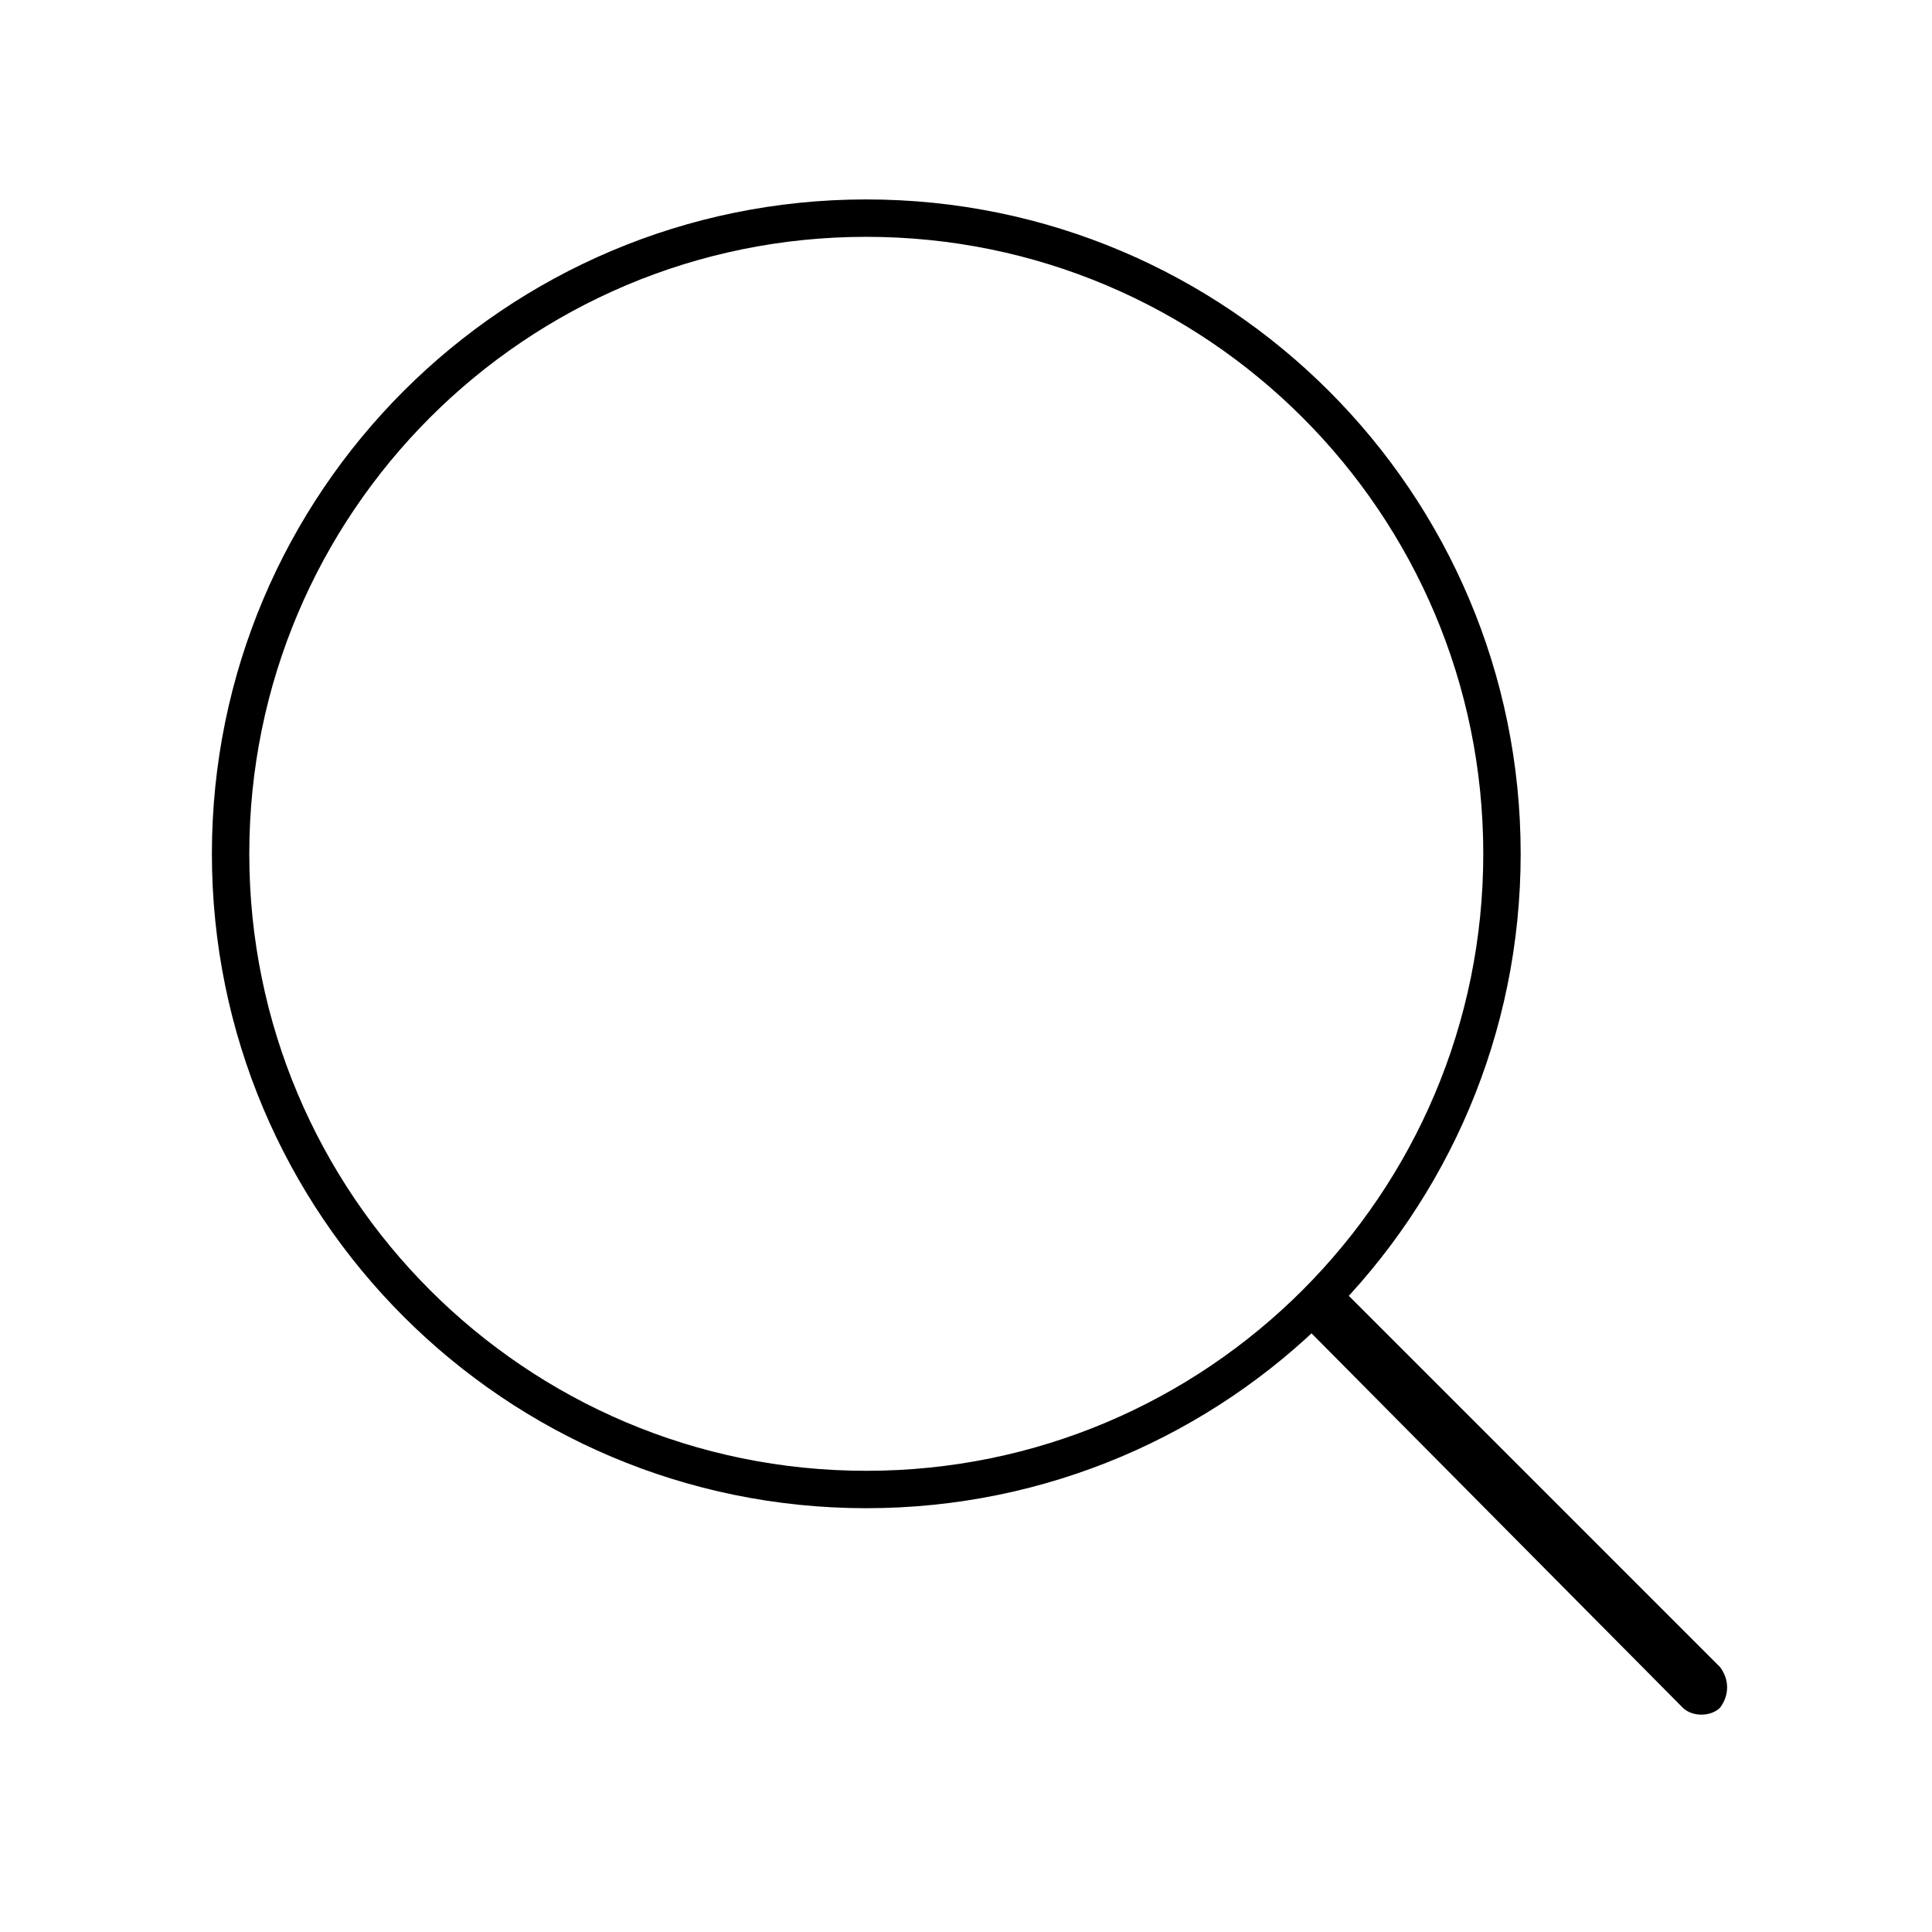
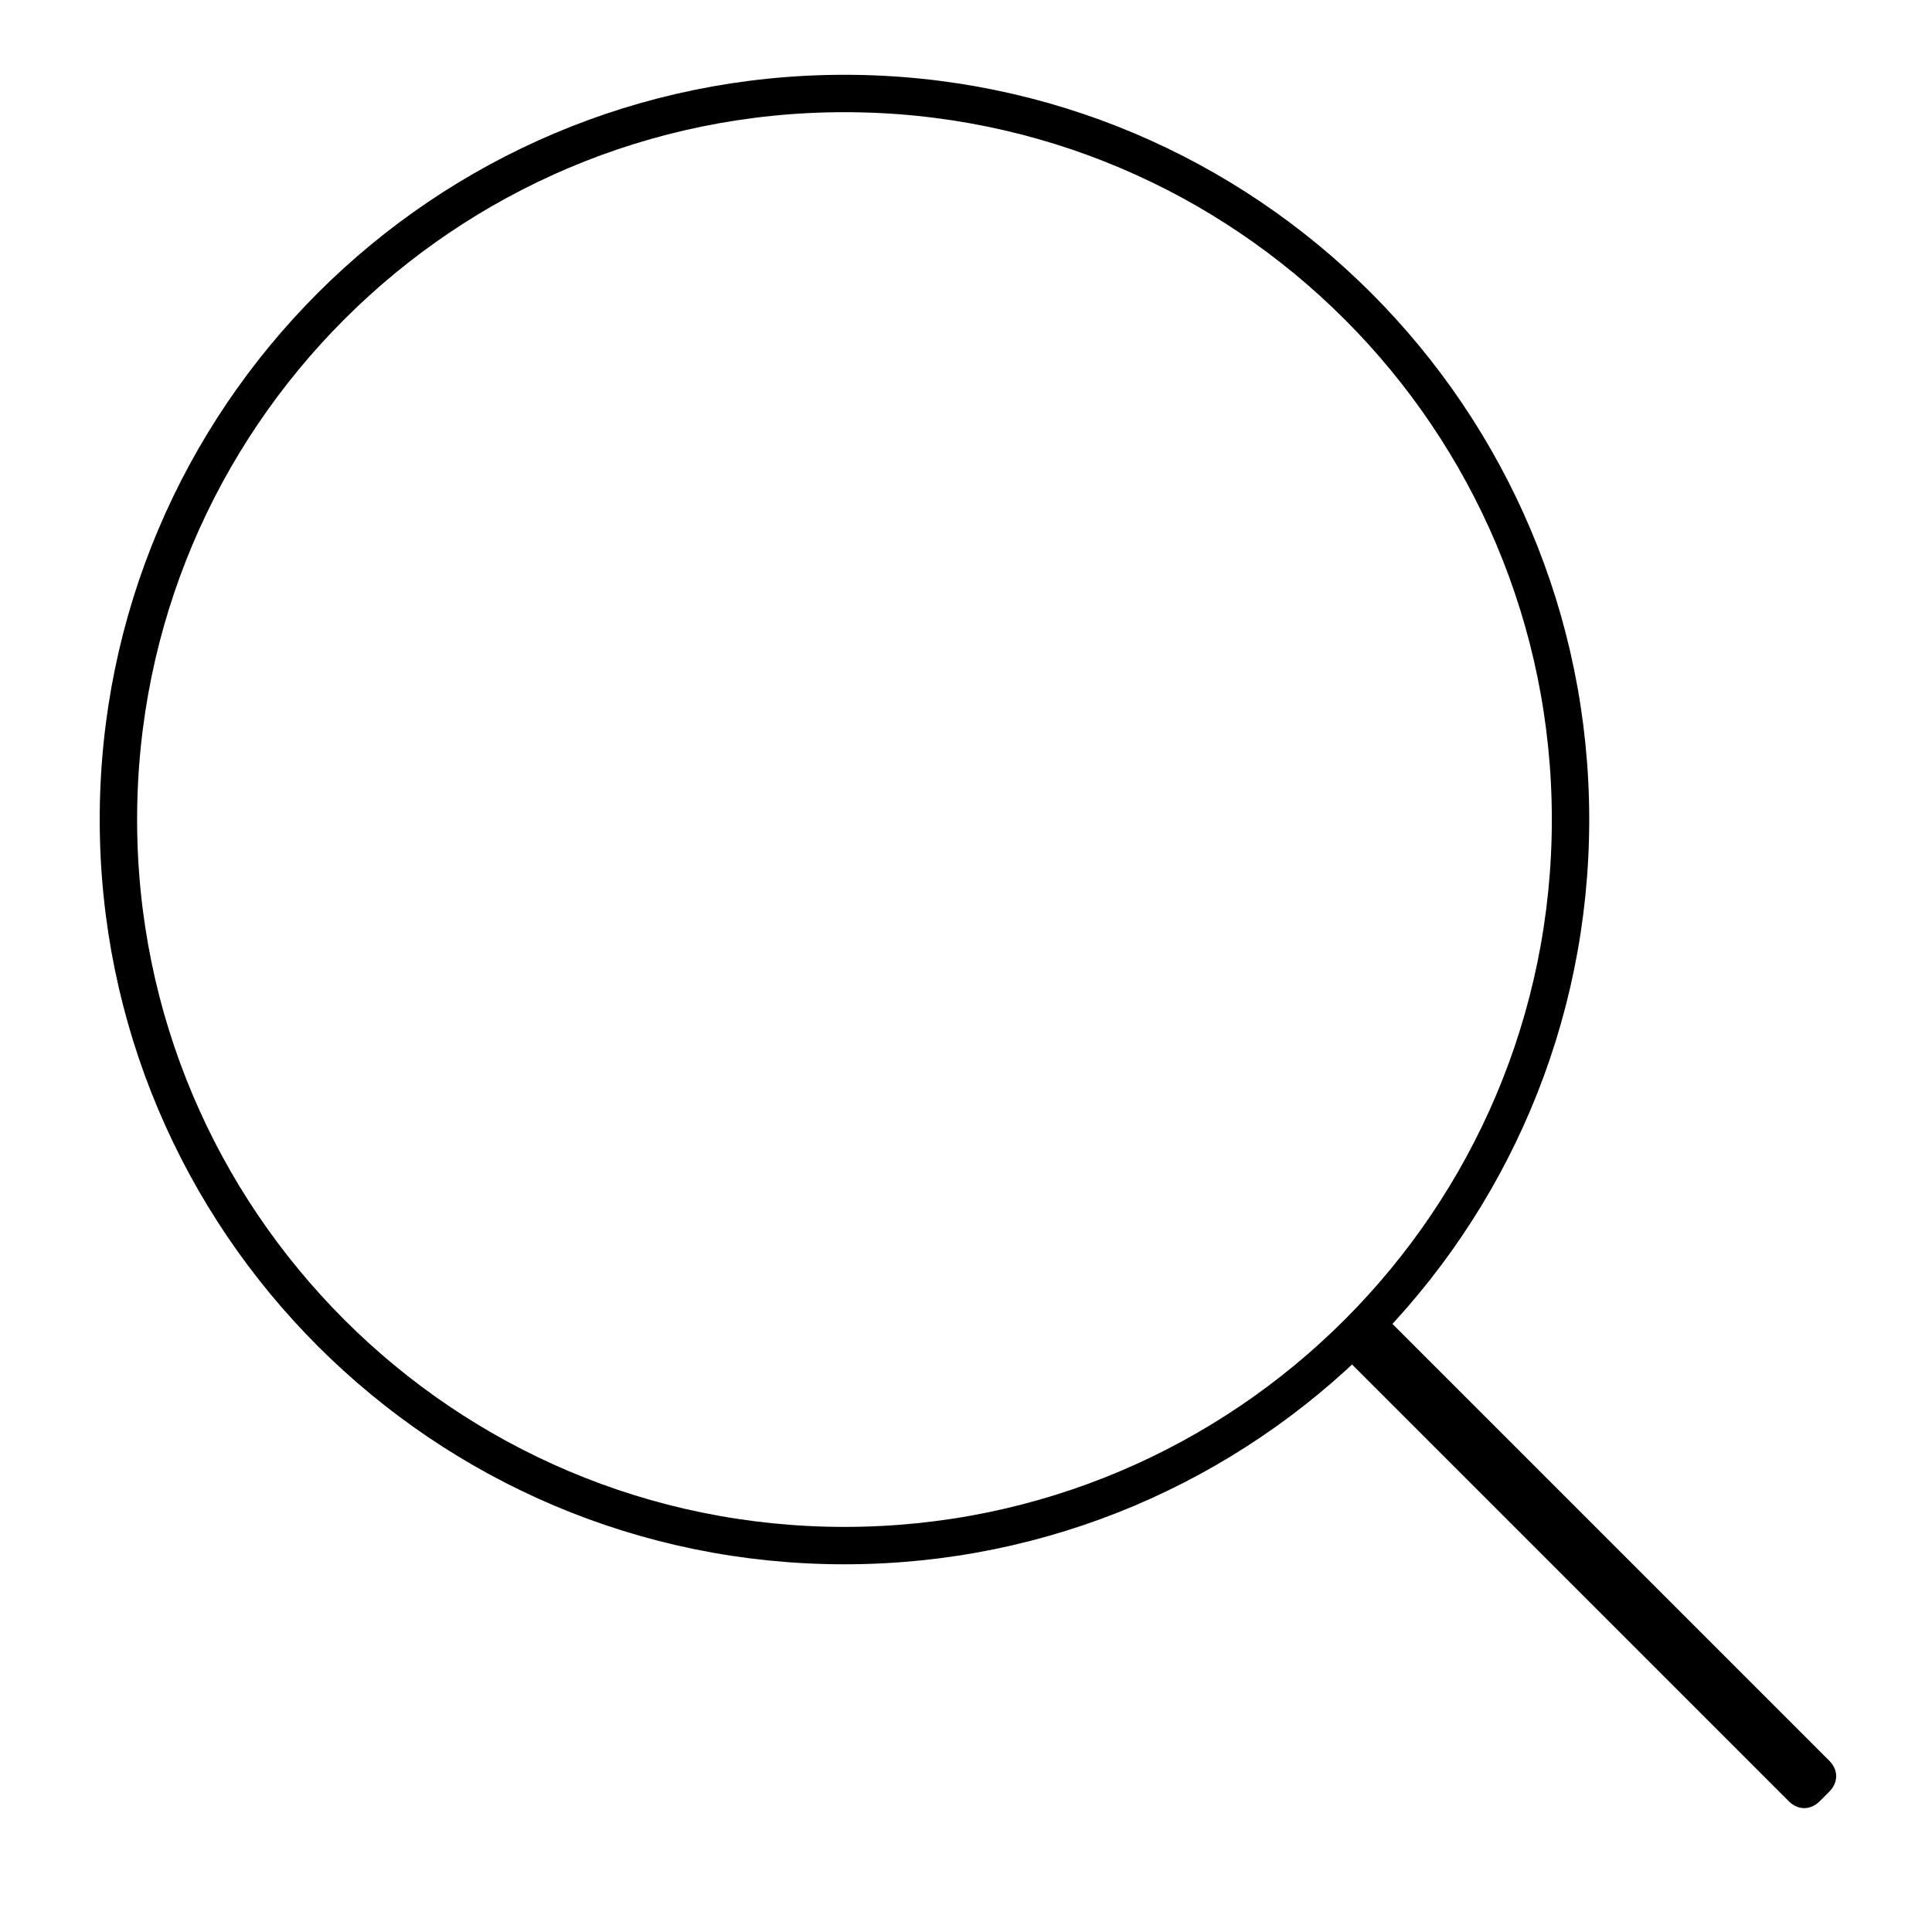
<svg xmlns="http://www.w3.org/2000/svg" version="1.1" id="Capa_1" x="0px" y="0px" viewBox="0 0 62 62" style="enable-background:new 0 0 62 62;" xml:space="preserve">
  <style type="text/css">
	.st0{fill:none;stroke:#000000;stroke-width:1.2;stroke-miterlimit:10;}
</style>
-   <circle class="st0" cx="27.8" cy="27.4" r="20.4" />
-   <path d="M55.2,54.8L55.2,54.8c-0.3,0.3-0.9,0.3-1.2,0L42.1,42.8c-0.3-0.3-0.3-0.9,0-1.2l0,0c0.3-0.3,0.9-0.3,1.2,0l11.9,11.9  C55.5,53.9,55.5,54.4,55.2,54.8z" />
+   <circle class="st0" cx="27.1" cy="26.3" r="23.3" />
+   <path d="M58.7,57.5l-0.3,0.3c-0.3,0.3-0.7,0.3-1,0l-14-14c-0.3-0.3-0.3-0.7,0-1l0.3-0.3c0.3-0.3,0.7-0.3,1,0l14,14  C59,56.8,59,57.2,58.7,57.5z" />
</svg>
